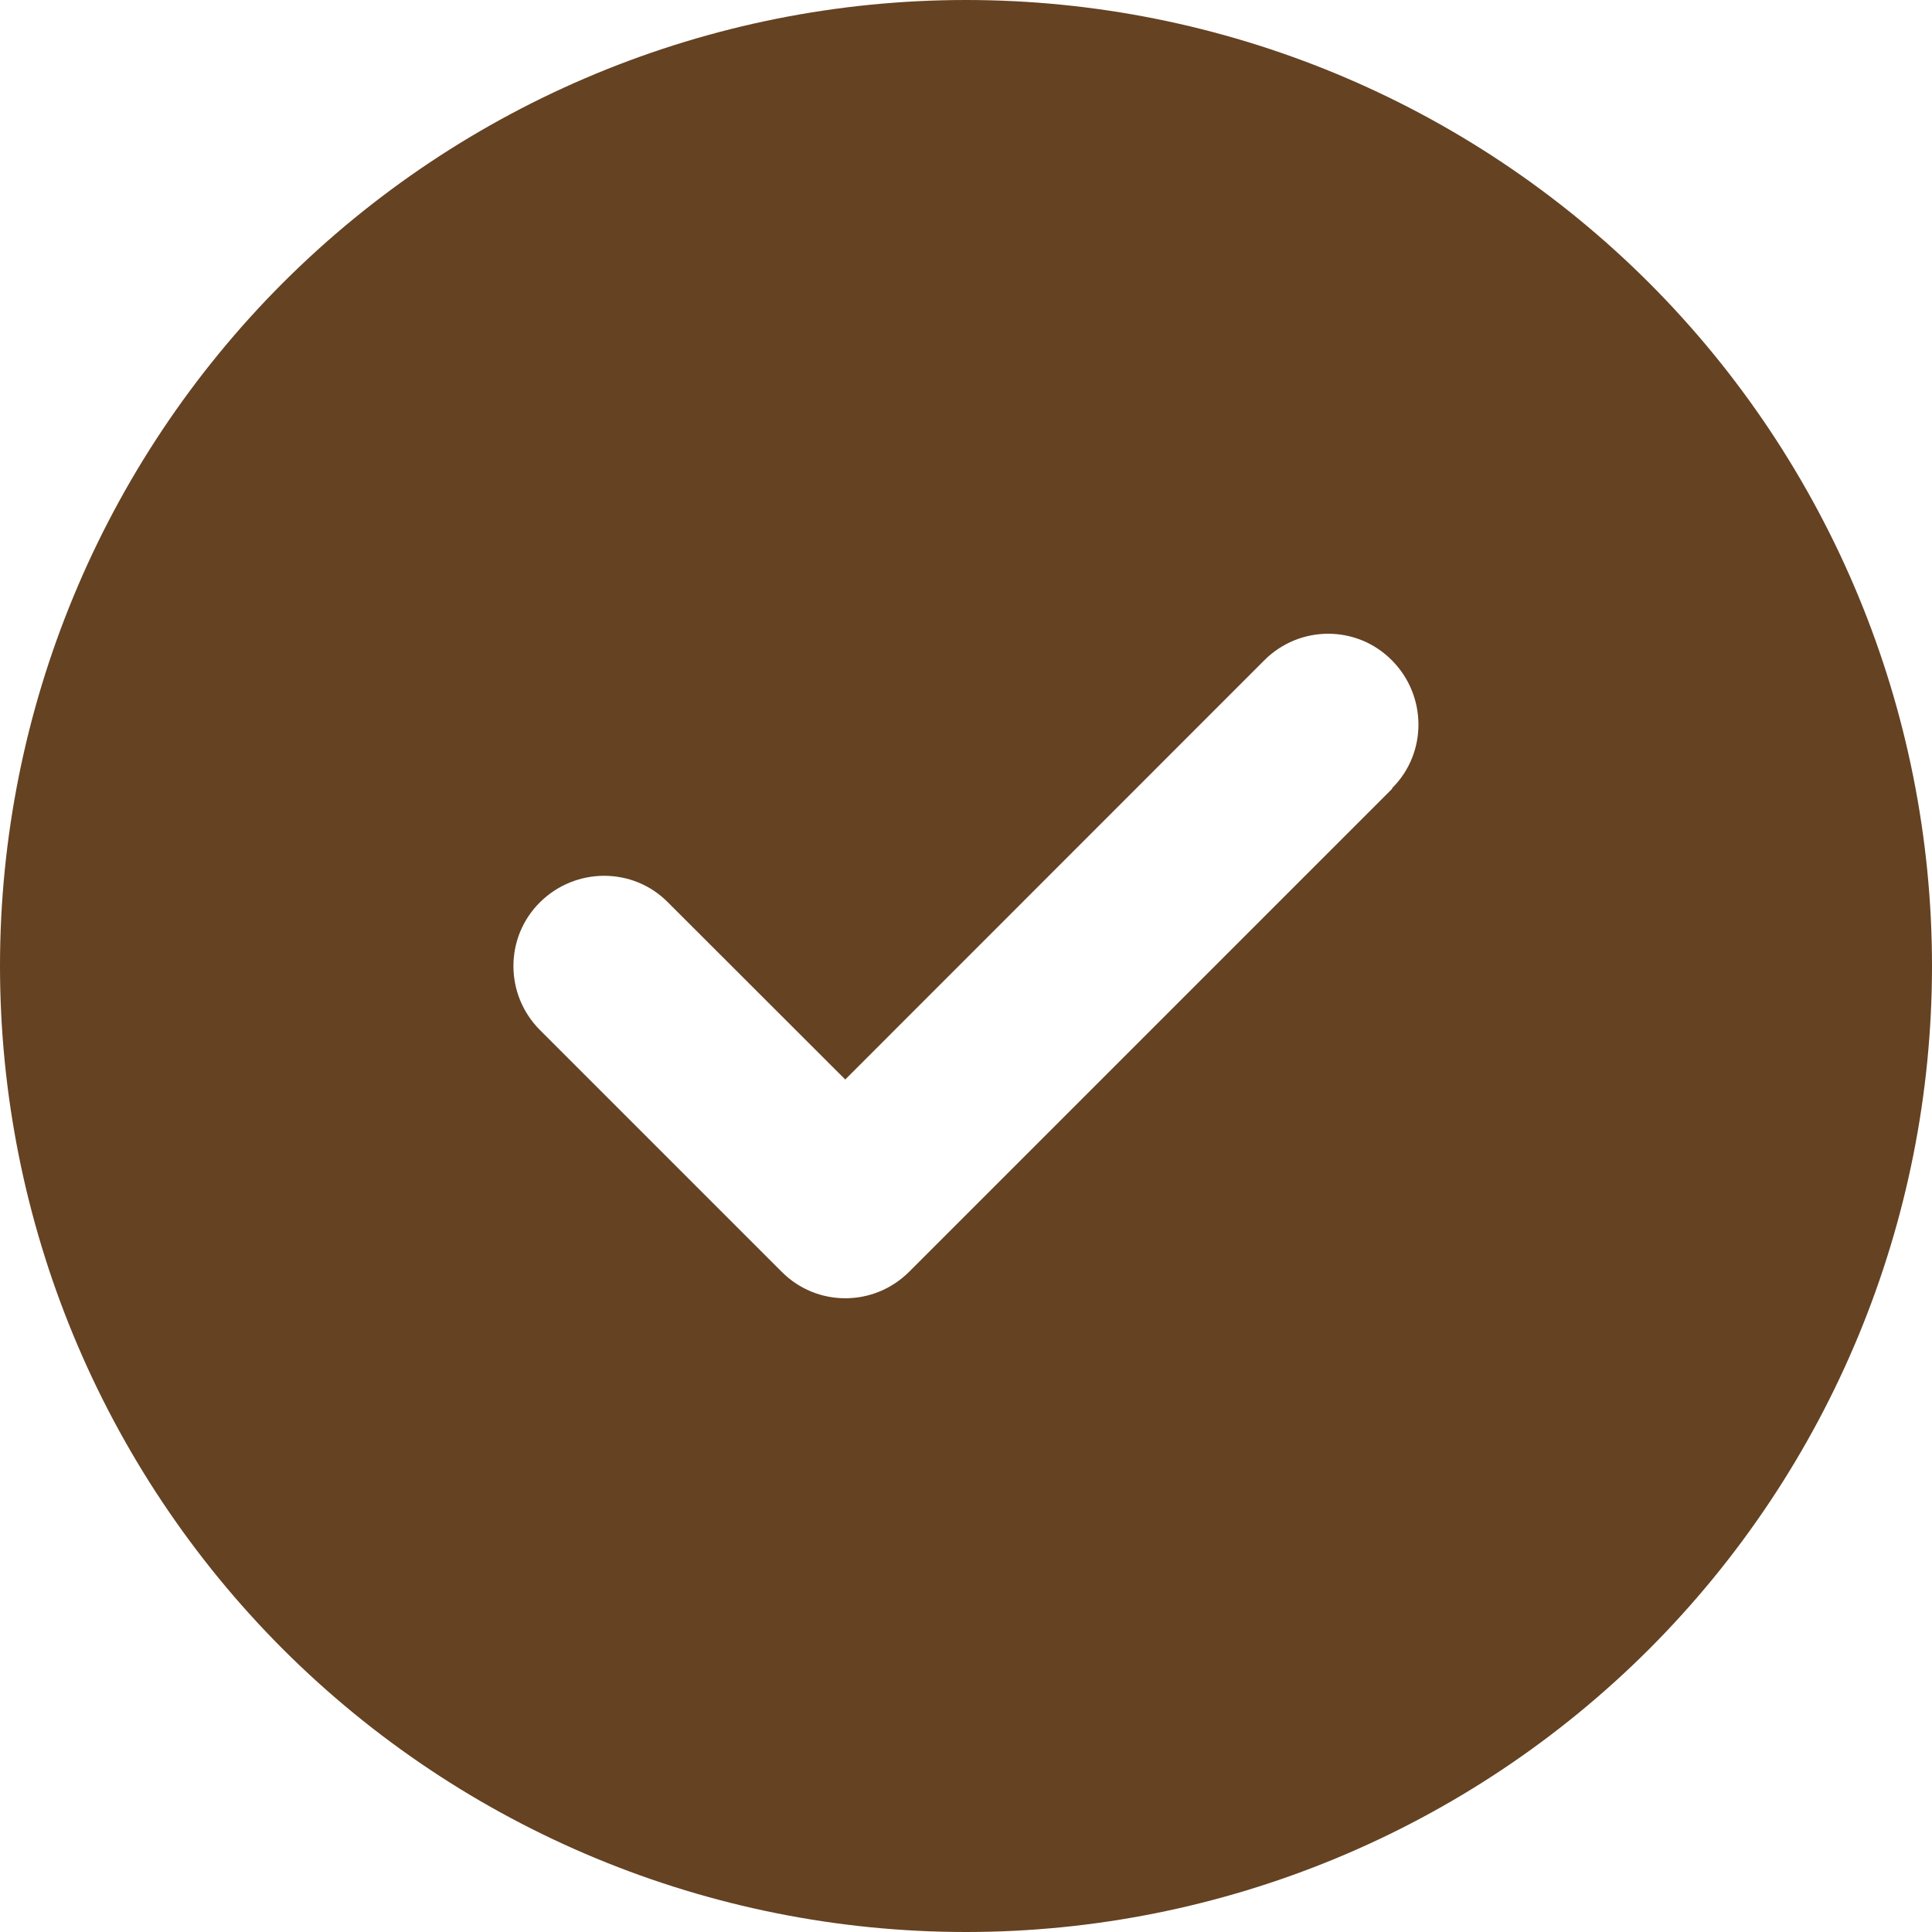
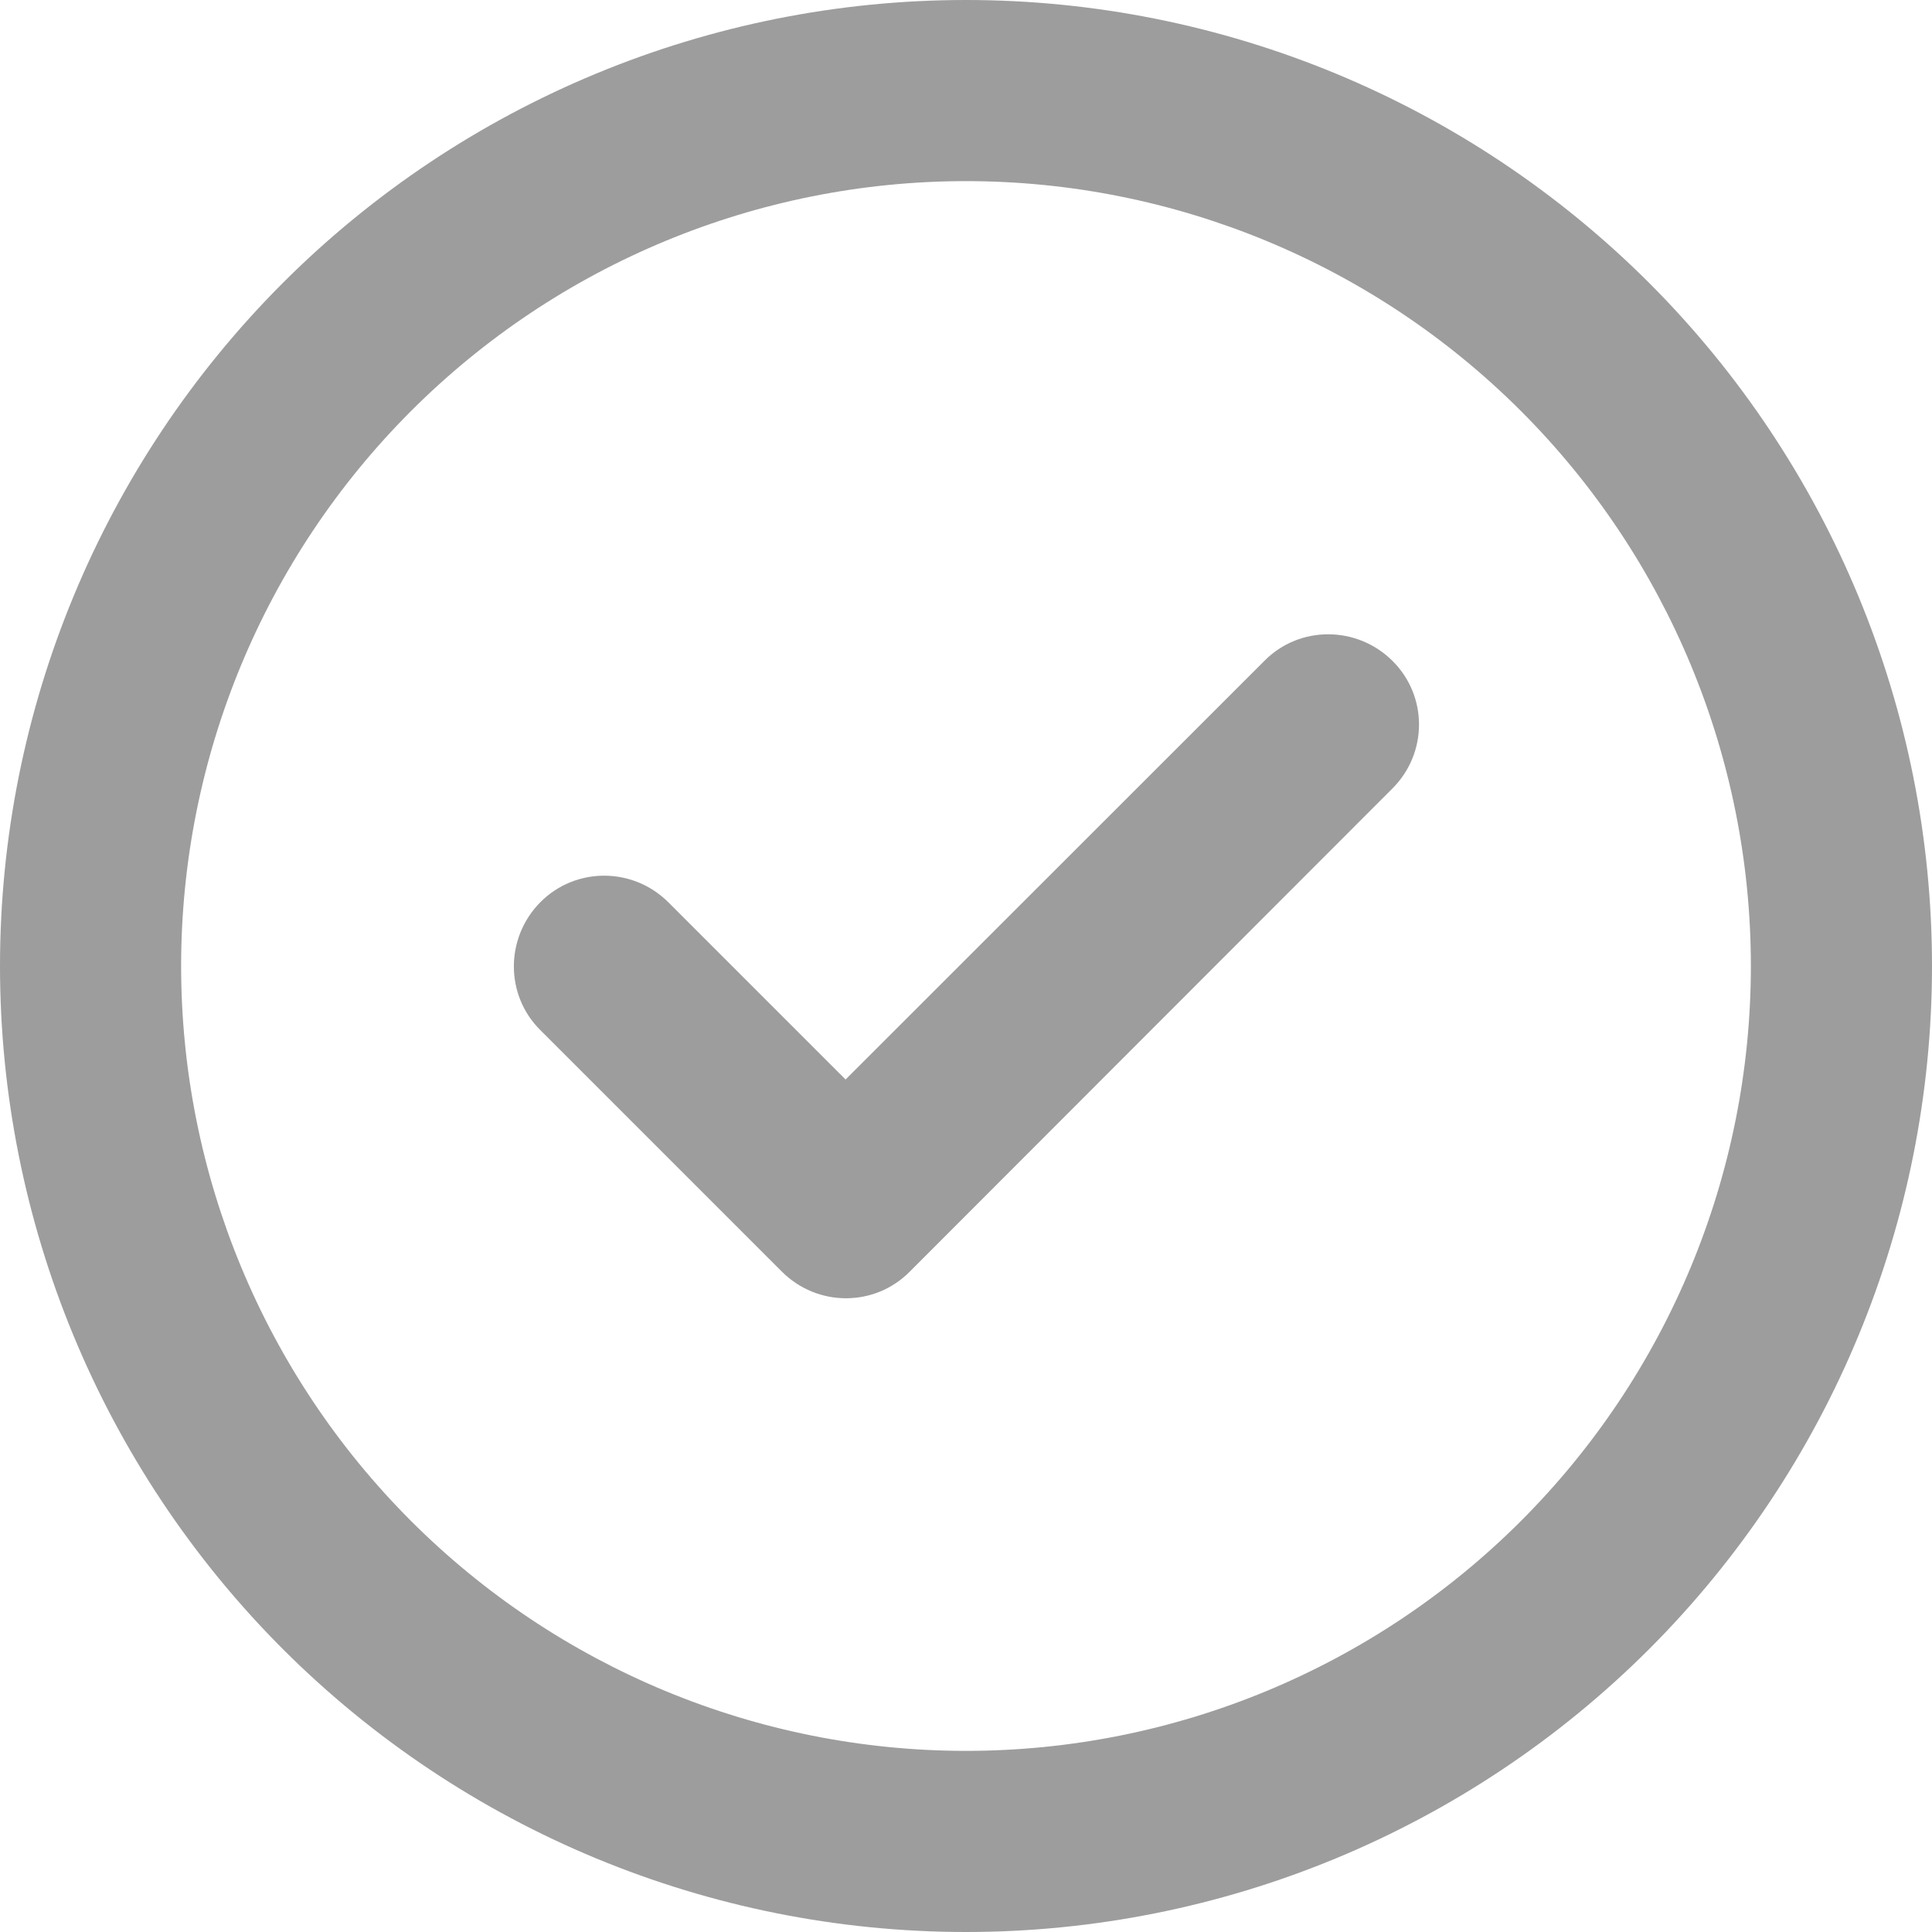
<svg xmlns="http://www.w3.org/2000/svg" width="12" height="12" viewBox="0 0 12 12" fill="none">
-   <path d="M6 12C7.591 12 9.117 11.368 10.243 10.243C11.368 9.117 12 7.591 12 6C12 4.409 11.368 2.883 10.243 1.757C9.117 0.632 7.591 0 6 0C4.409 0 2.883 0.632 1.757 1.757C0.632 2.883 0 4.409 0 6C0 7.591 0.632 9.117 1.757 10.243C2.883 11.368 4.409 12 6 12ZM8.648 4.898L5.648 7.898C5.428 8.119 5.072 8.119 4.854 7.898L3.354 6.398C3.134 6.178 3.134 5.822 3.354 5.604C3.574 5.386 3.93 5.384 4.148 5.604L5.25 6.705L7.852 4.102C8.072 3.881 8.428 3.881 8.646 4.102C8.864 4.322 8.866 4.678 8.646 4.896L8.648 4.898Z" fill="#654222" />
+   <path d="M6 1.125C7.293 1.125 8.533 1.639 9.447 2.553C10.361 3.467 10.875 4.707 10.875 6C10.875 7.293 10.361 8.533 9.447 9.447C8.533 10.361 7.293 10.875 6 10.875C4.707 10.875 3.467 10.361 2.553 9.447C1.639 8.533 1.125 7.293 1.125 6C1.125 4.707 1.639 3.467 2.553 2.553C3.467 1.639 4.707 1.125 6 1.125ZM6 12C7.591 12 9.117 11.368 10.243 10.243C11.368 9.117 12 7.591 12 6C12 4.409 11.368 2.883 10.243 1.757C9.117 0.632 7.591 0 6 0C4.409 0 2.883 0.632 1.757 1.757C0.632 2.883 0 4.409 0 6C0 7.591 0.632 9.117 1.757 10.243C2.883 11.368 4.409 12 6 12ZM8.648 4.898C8.869 4.678 8.869 4.322 8.648 4.104C8.428 3.886 8.072 3.884 7.854 4.104L5.252 6.705L4.151 5.604C3.93 5.384 3.574 5.384 3.356 5.604C3.138 5.824 3.136 6.18 3.356 6.398L4.856 7.898C5.077 8.119 5.433 8.119 5.651 7.898L8.648 4.898Z" fill="#9D9D9D" />
</svg>
